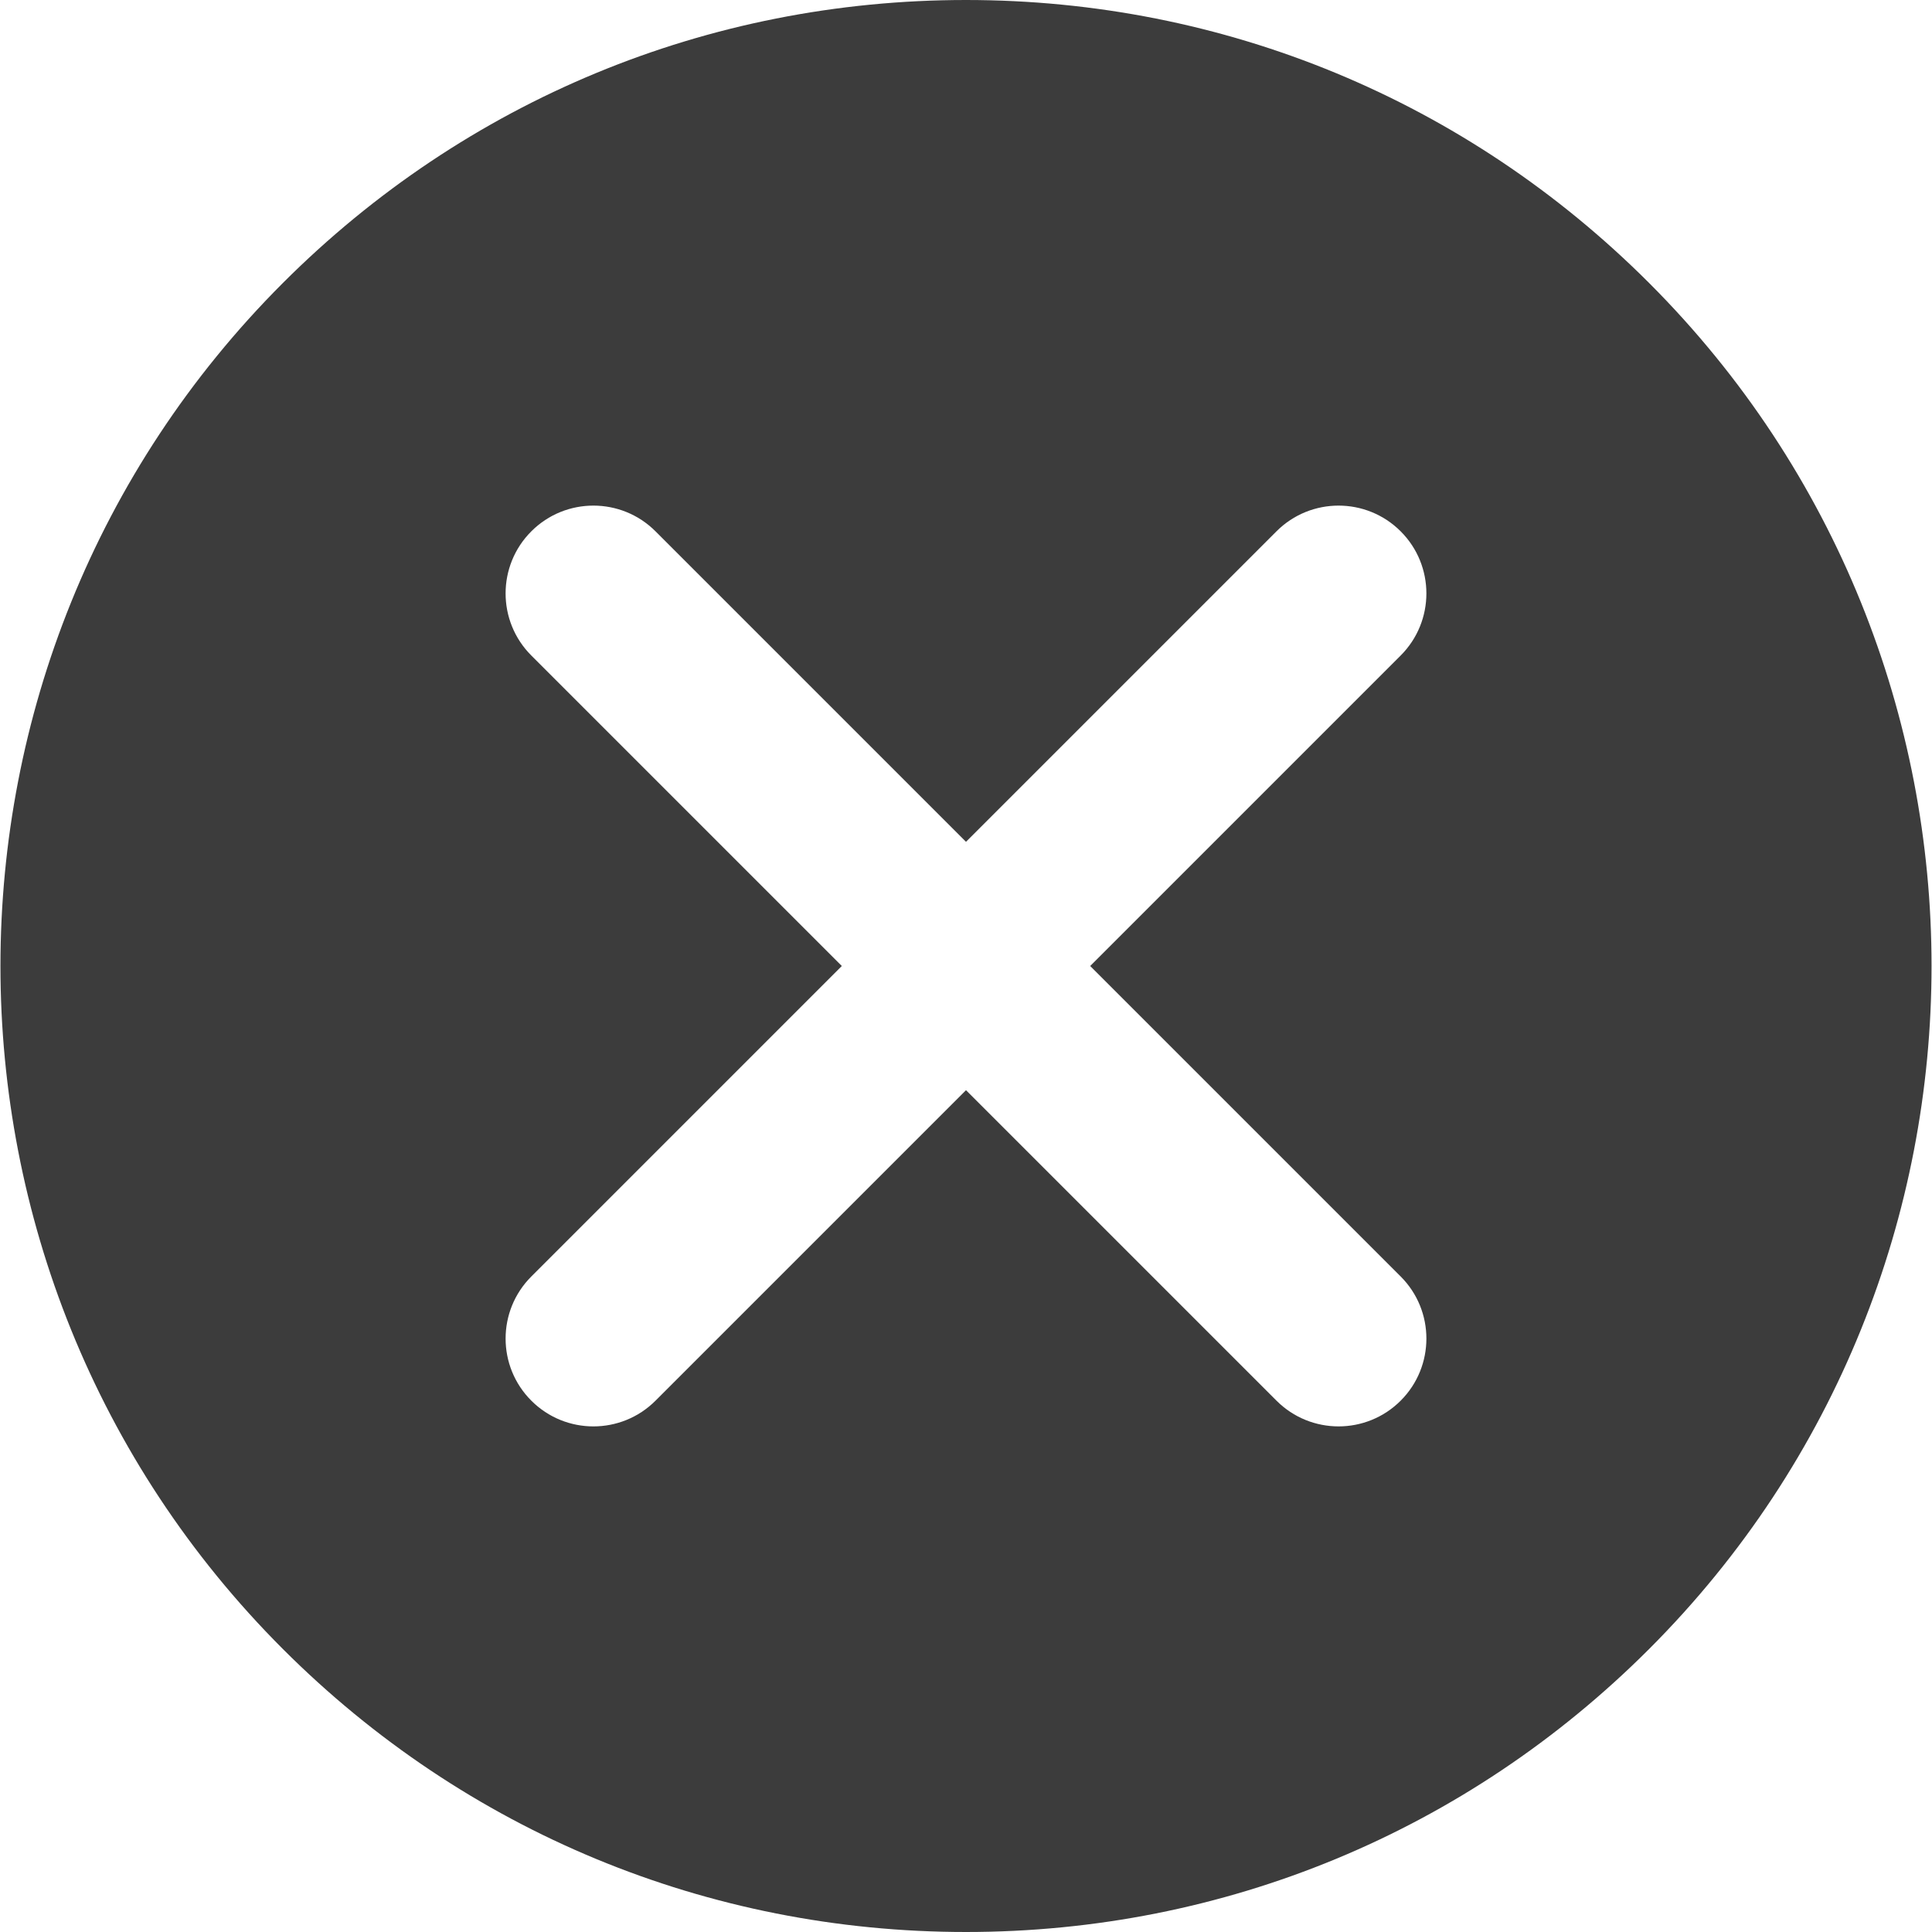
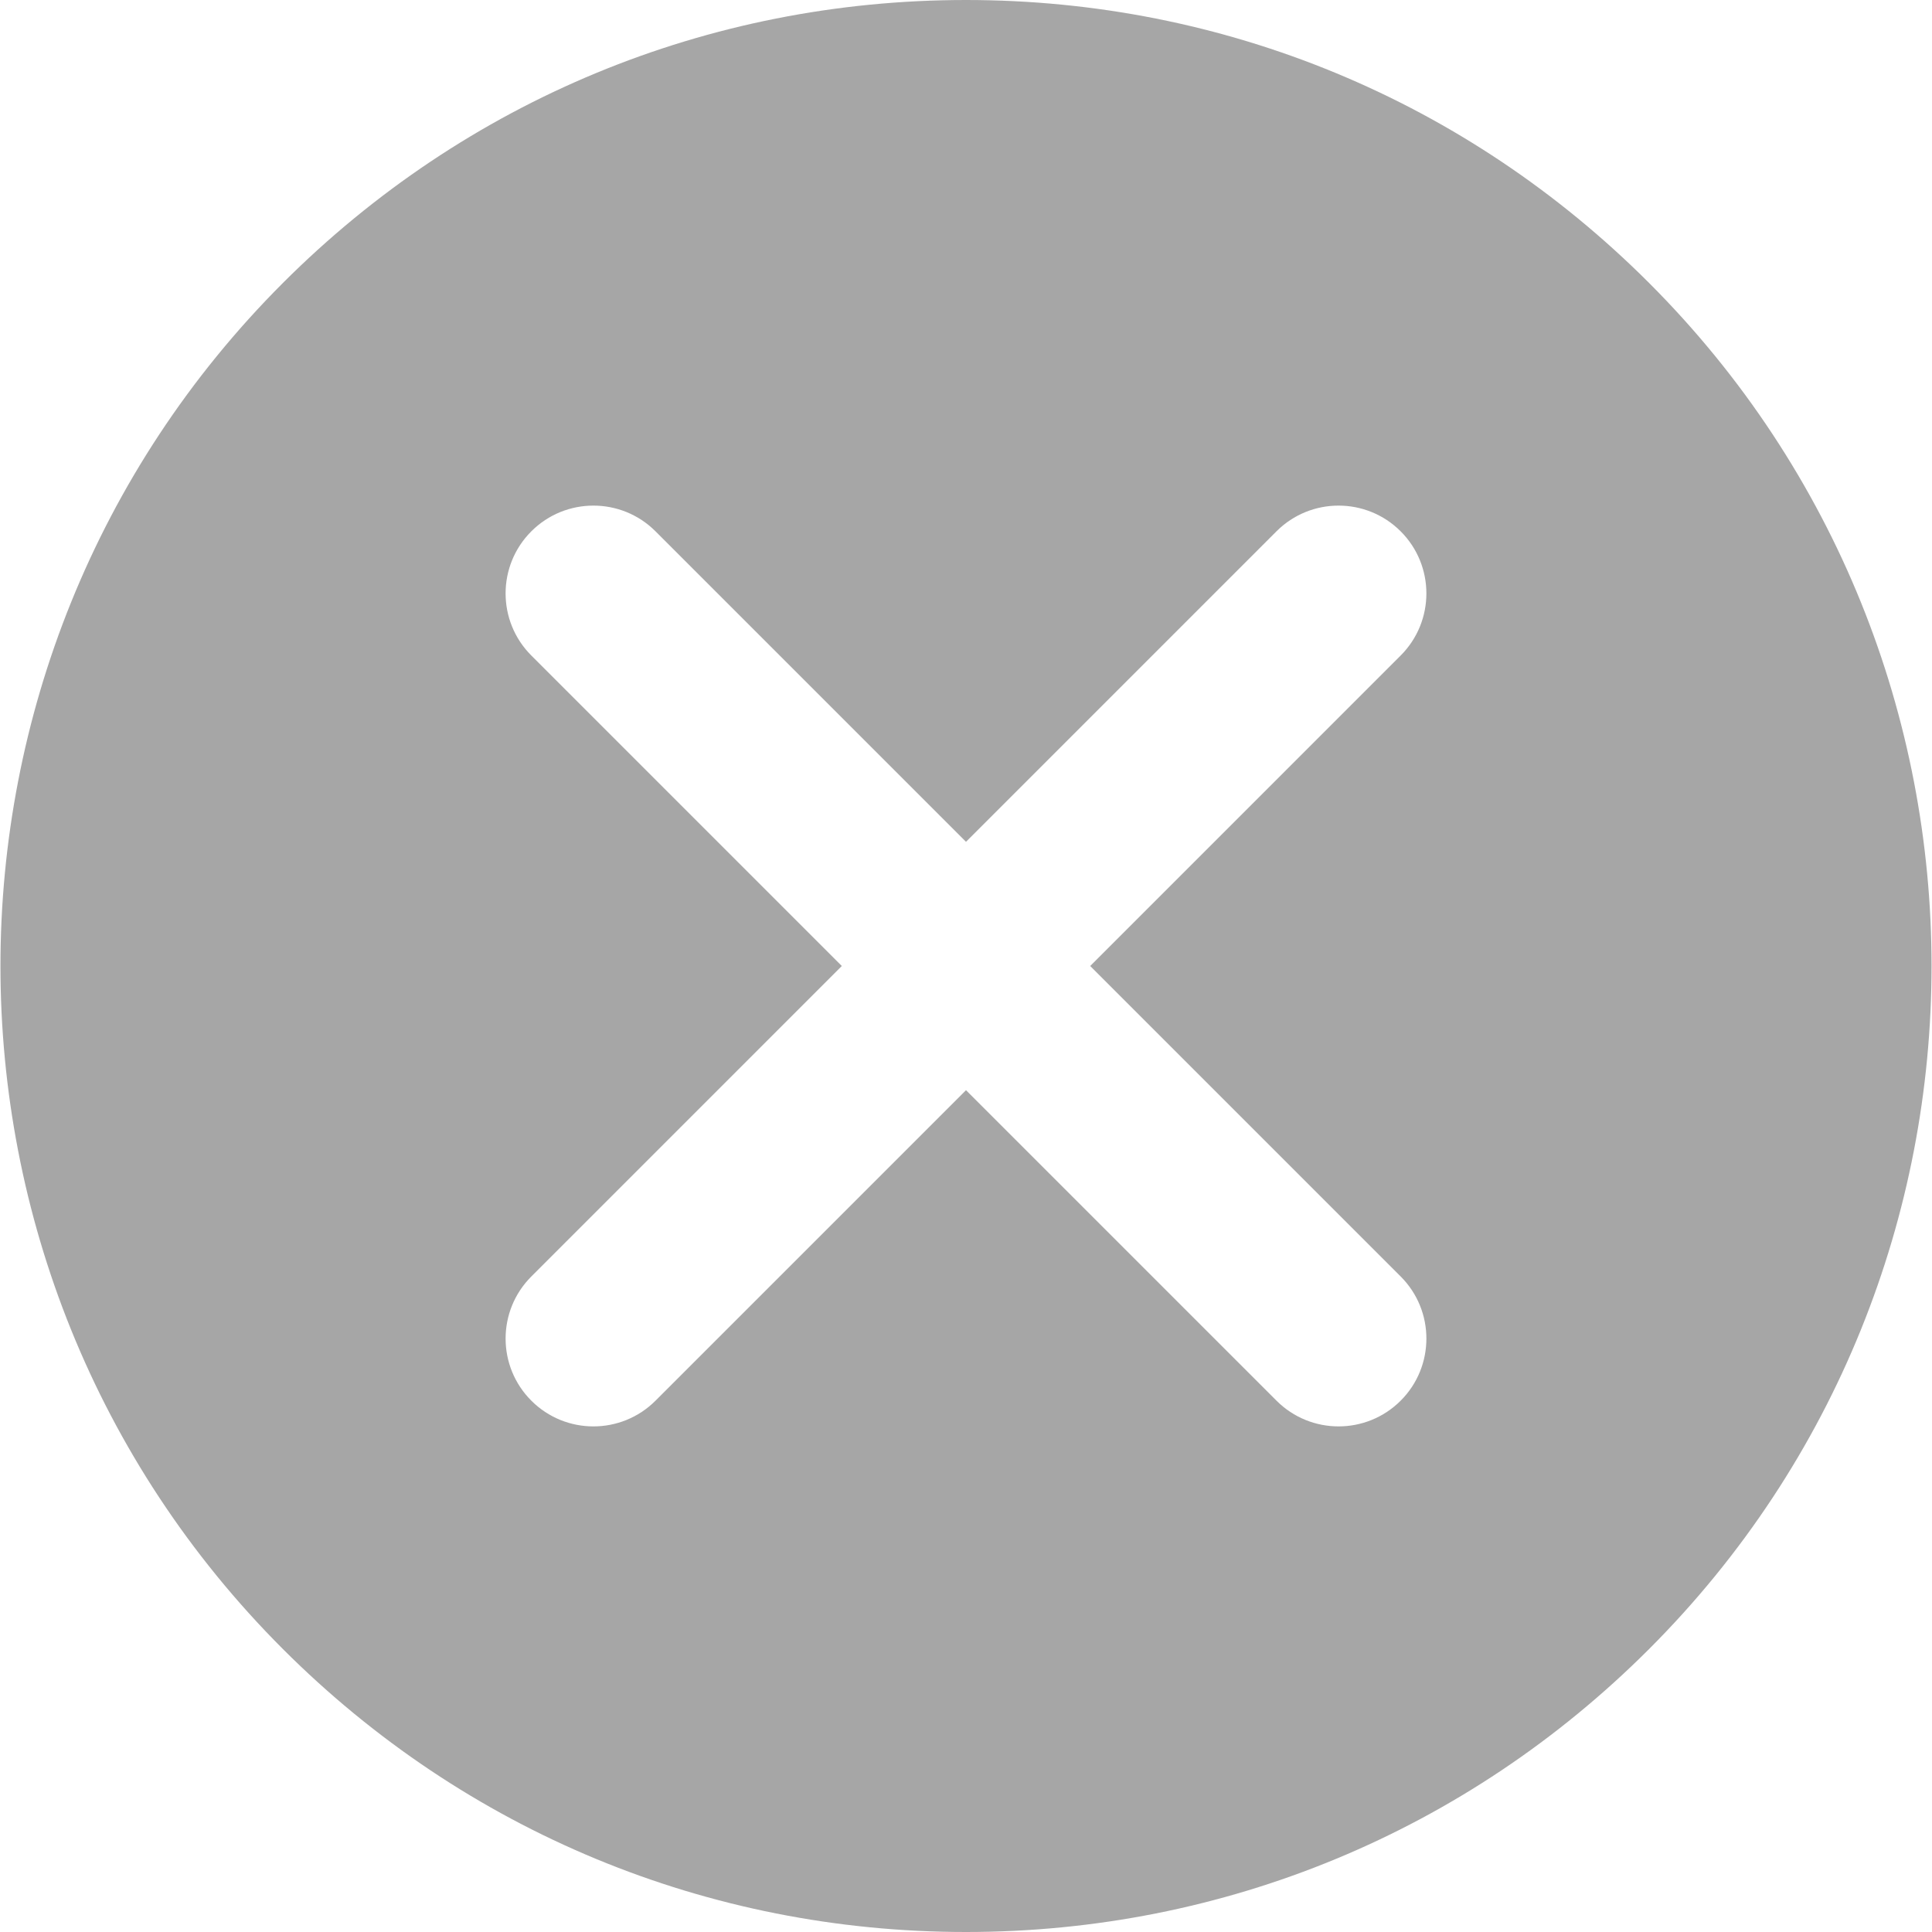
- <svg xmlns="http://www.w3.org/2000/svg" version="1.1" id="Layer_1" x="0px" y="0px" viewBox="0 0 330 330" style="enable-background:new 0 0 330 330;" xml:space="preserve" fill="#3c3c3c">
+ <svg xmlns="http://www.w3.org/2000/svg" version="1.1" id="Layer_1" x="0px" y="0px" viewBox="0 0 330 330" style="enable-background:new 0 0 330 330;" xml:space="preserve" fill="#a6a6a6">
  <g id="XMLID_28_">
    <path id="XMLID_29_" d="M165,0C120.926,0,79.492,17.163,48.328,48.327c-64.334,64.333-64.334,169.011-0.002,233.345   C79.49,312.837,120.926,330,165,330c44.072,0,85.508-17.163,116.672-48.328c64.334-64.334,64.334-169.012,0-233.345   C250.508,17.163,209.072,0,165,0z M239.246,239.245c-2.93,2.929-6.768,4.394-10.607,4.394c-3.838,0-7.678-1.465-10.605-4.394   L165,186.213l-53.033,53.033c-2.93,2.929-6.768,4.394-10.607,4.394c-3.838,0-7.678-1.465-10.605-4.394   c-5.859-5.857-5.859-15.355,0-21.213L143.787,165l-53.033-53.033c-5.859-5.857-5.859-15.355,0-21.213   c5.857-5.857,15.355-5.857,21.213,0L165,143.787l53.031-53.033c5.857-5.857,15.355-5.857,21.213,0   c5.859,5.857,5.859,15.355,0,21.213L186.213,165l53.033,53.032C245.104,223.89,245.104,233.388,239.246,239.245z" />
  </g>
  <g>
</g>
  <g>
</g>
  <g>
</g>
  <g>
</g>
  <g>
</g>
  <g>
</g>
  <g>
</g>
  <g>
</g>
  <g>
</g>
  <g>
</g>
  <g>
</g>
  <g>
</g>
  <g>
</g>
  <g>
</g>
  <g>
</g>
</svg>
